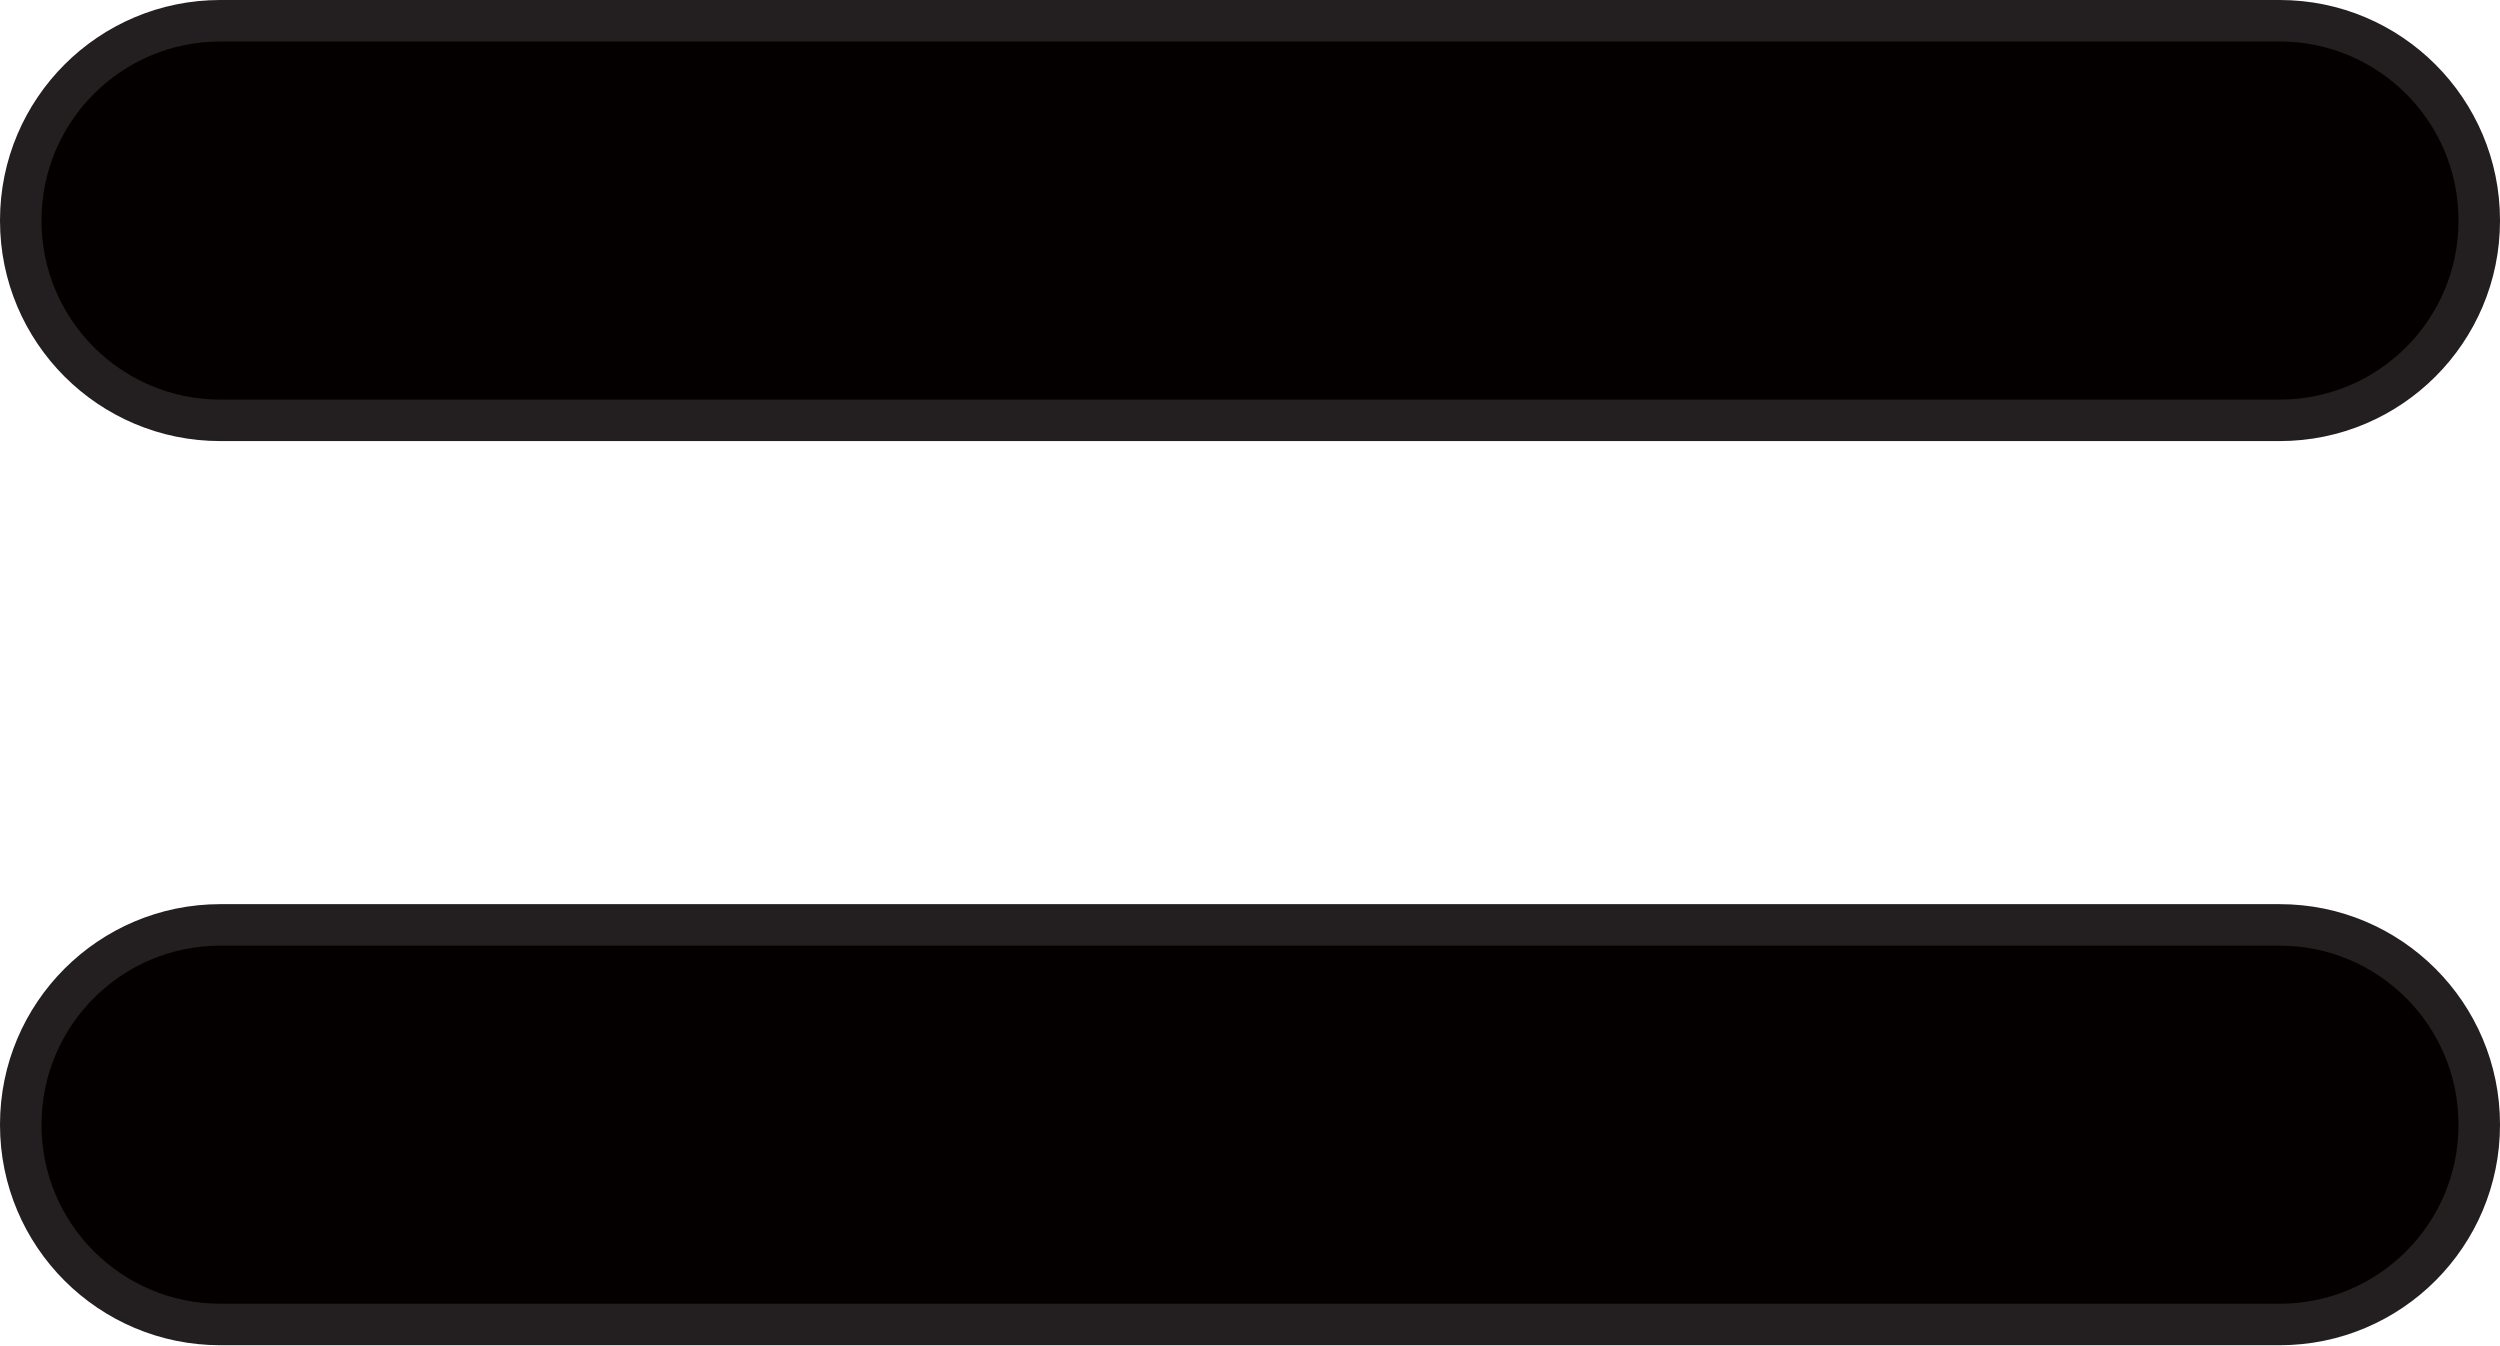
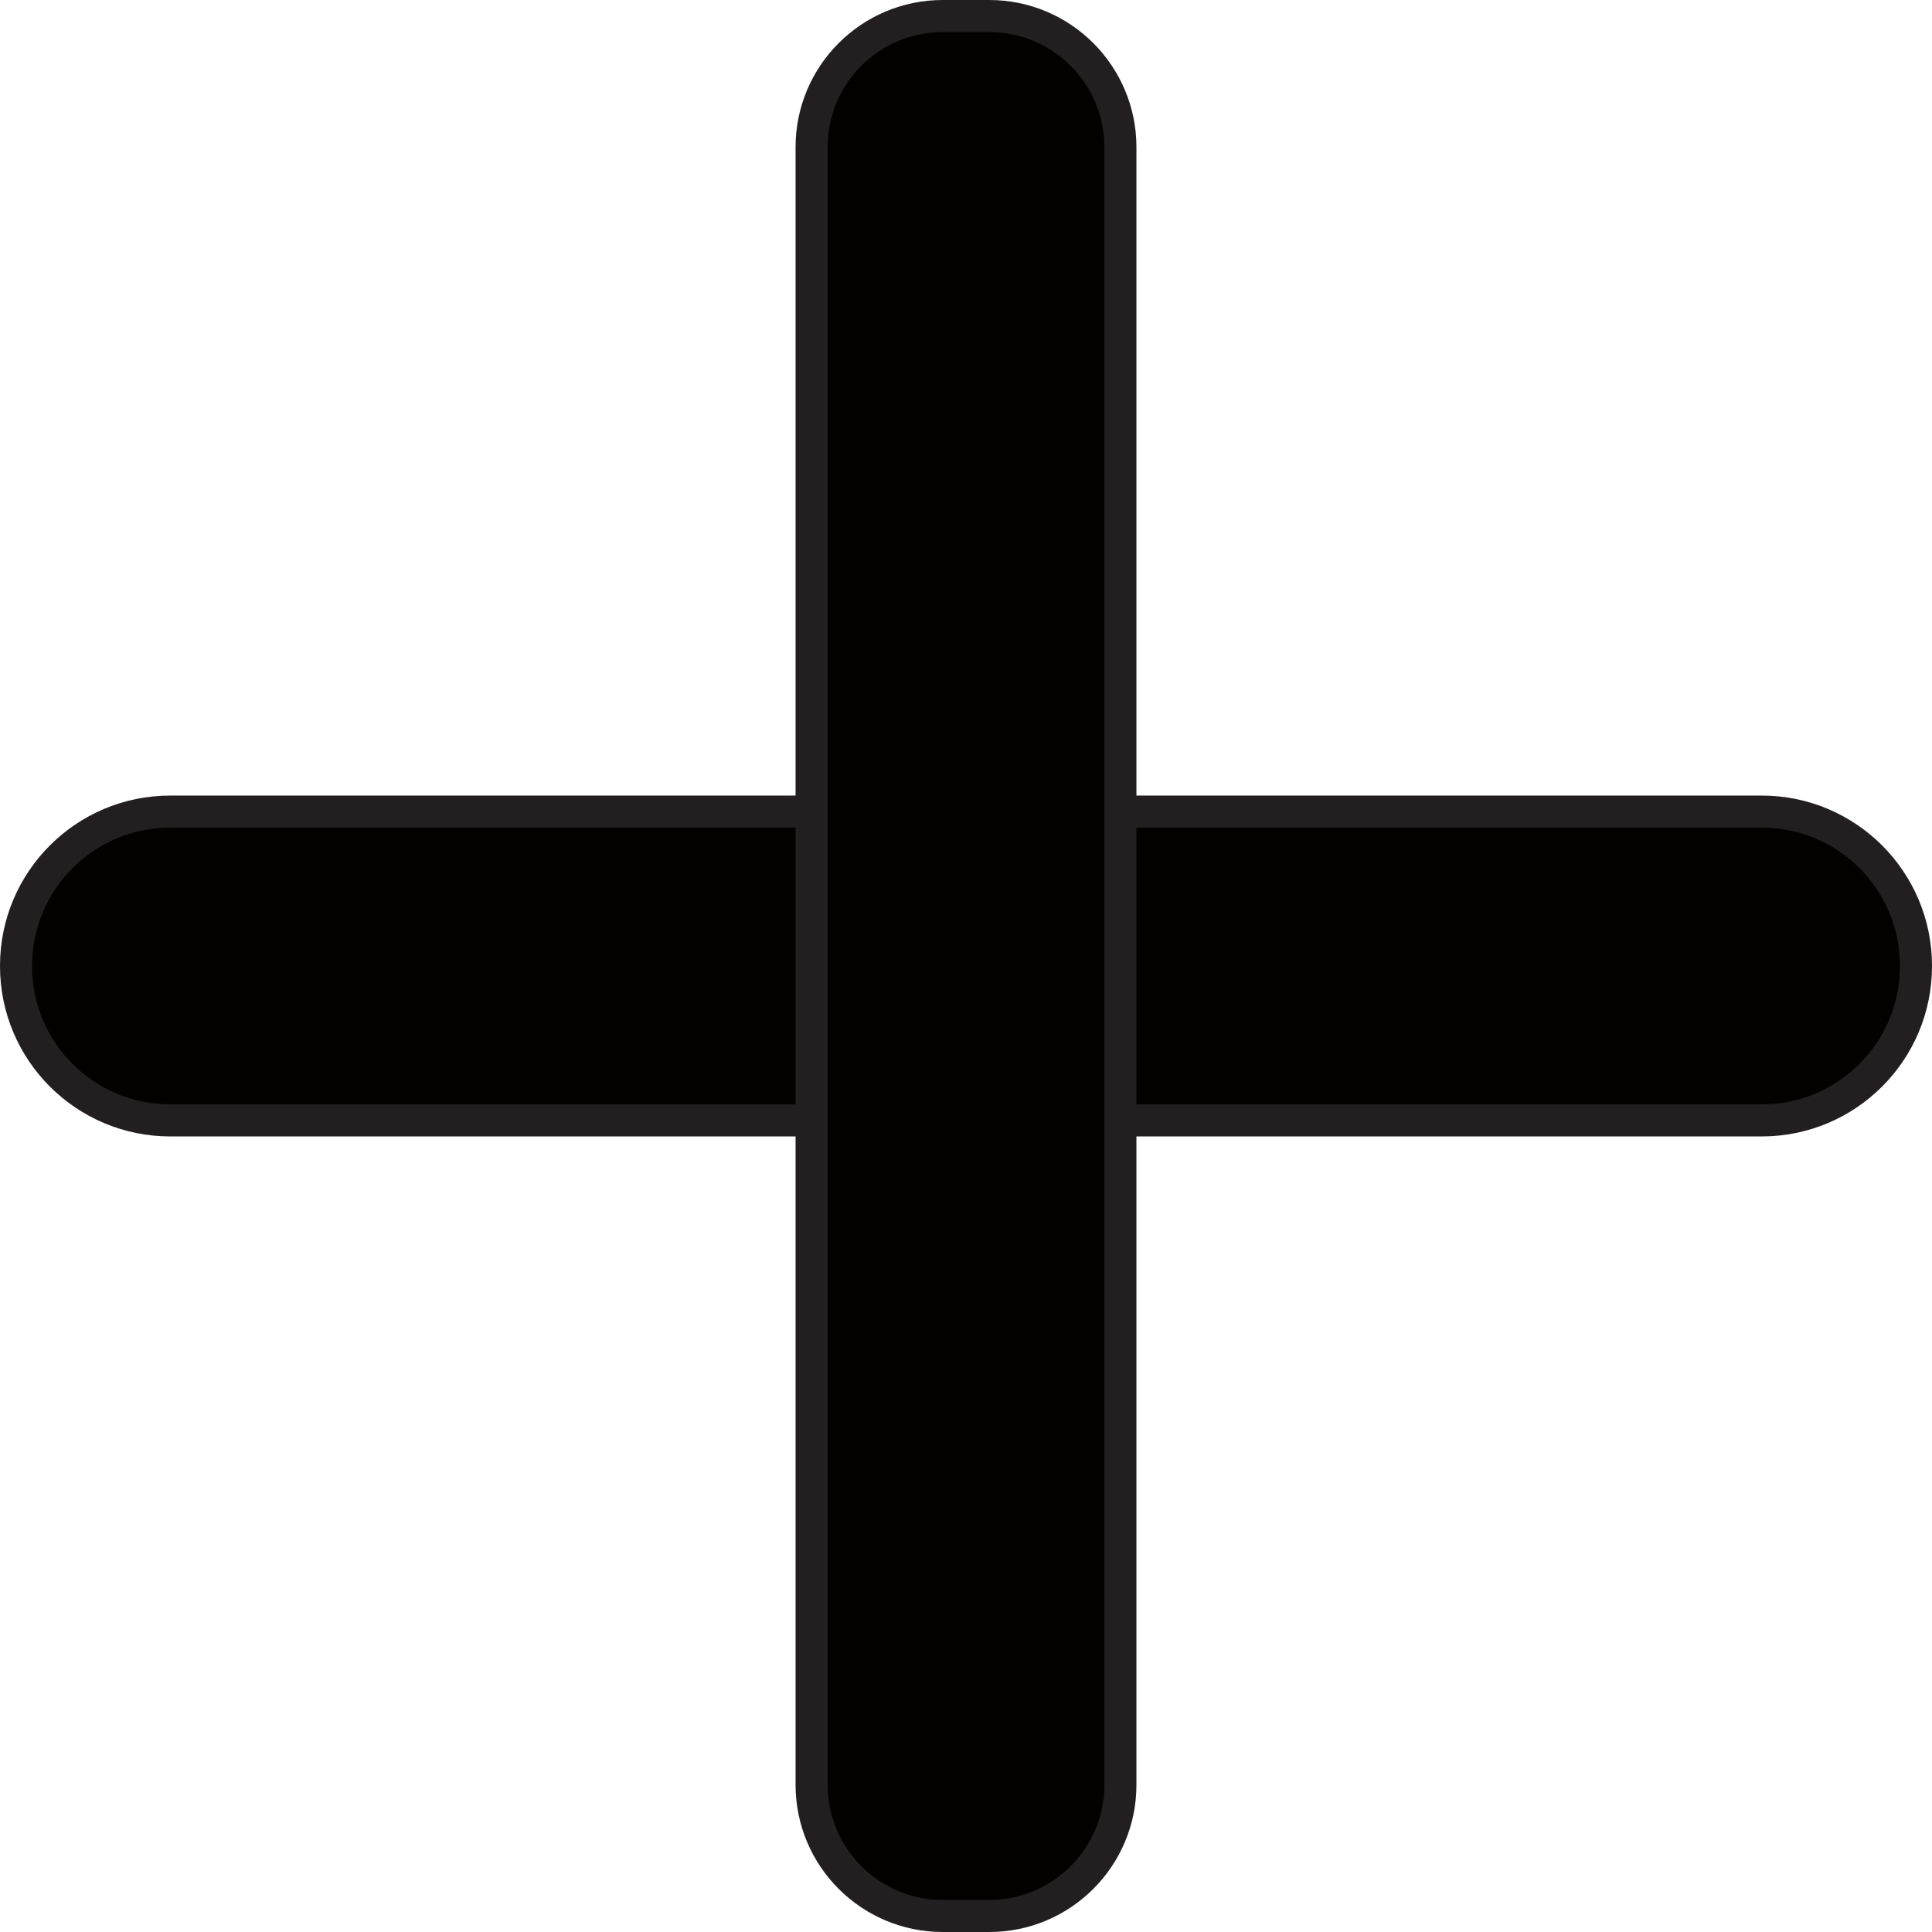
- <svg xmlns="http://www.w3.org/2000/svg" viewBox="0 0 60.25 32.42" id="Layer_1" overflow="hidden">
+ <svg xmlns="http://www.w3.org/2000/svg" viewBox="0 0 60.25 60.25" id="Layer_1" overflow="hidden">
  <defs />
-   <rect x="0.5" y="22.29" rx="4.81" ry="4.81" width="59.25" height="9.63" stroke="#231F20" stroke-miterlimit="10" fill="#050000" />
-   <rect x="0.5" y="0.5" rx="4.81" ry="4.81" width="59.25" height="9.63" stroke="#231F20" stroke-miterlimit="10" fill="#050000" />
+   <rect x="0.5" y="25.31" rx="4.81" ry="4.81" width="59.25" height="9.63" stroke="#231F20" stroke-miterlimit="10" fill="#050000" />
+   <rect x="0.5" y="25.31" rx="4.09" ry="4.09" width="59.25" height="9.63" stroke="#231F20" stroke-miterlimit="10" fill="#050000" transform="matrix(6.12323e-17 -1 1 6.12323e-17 0 60.25)" />
</svg>
